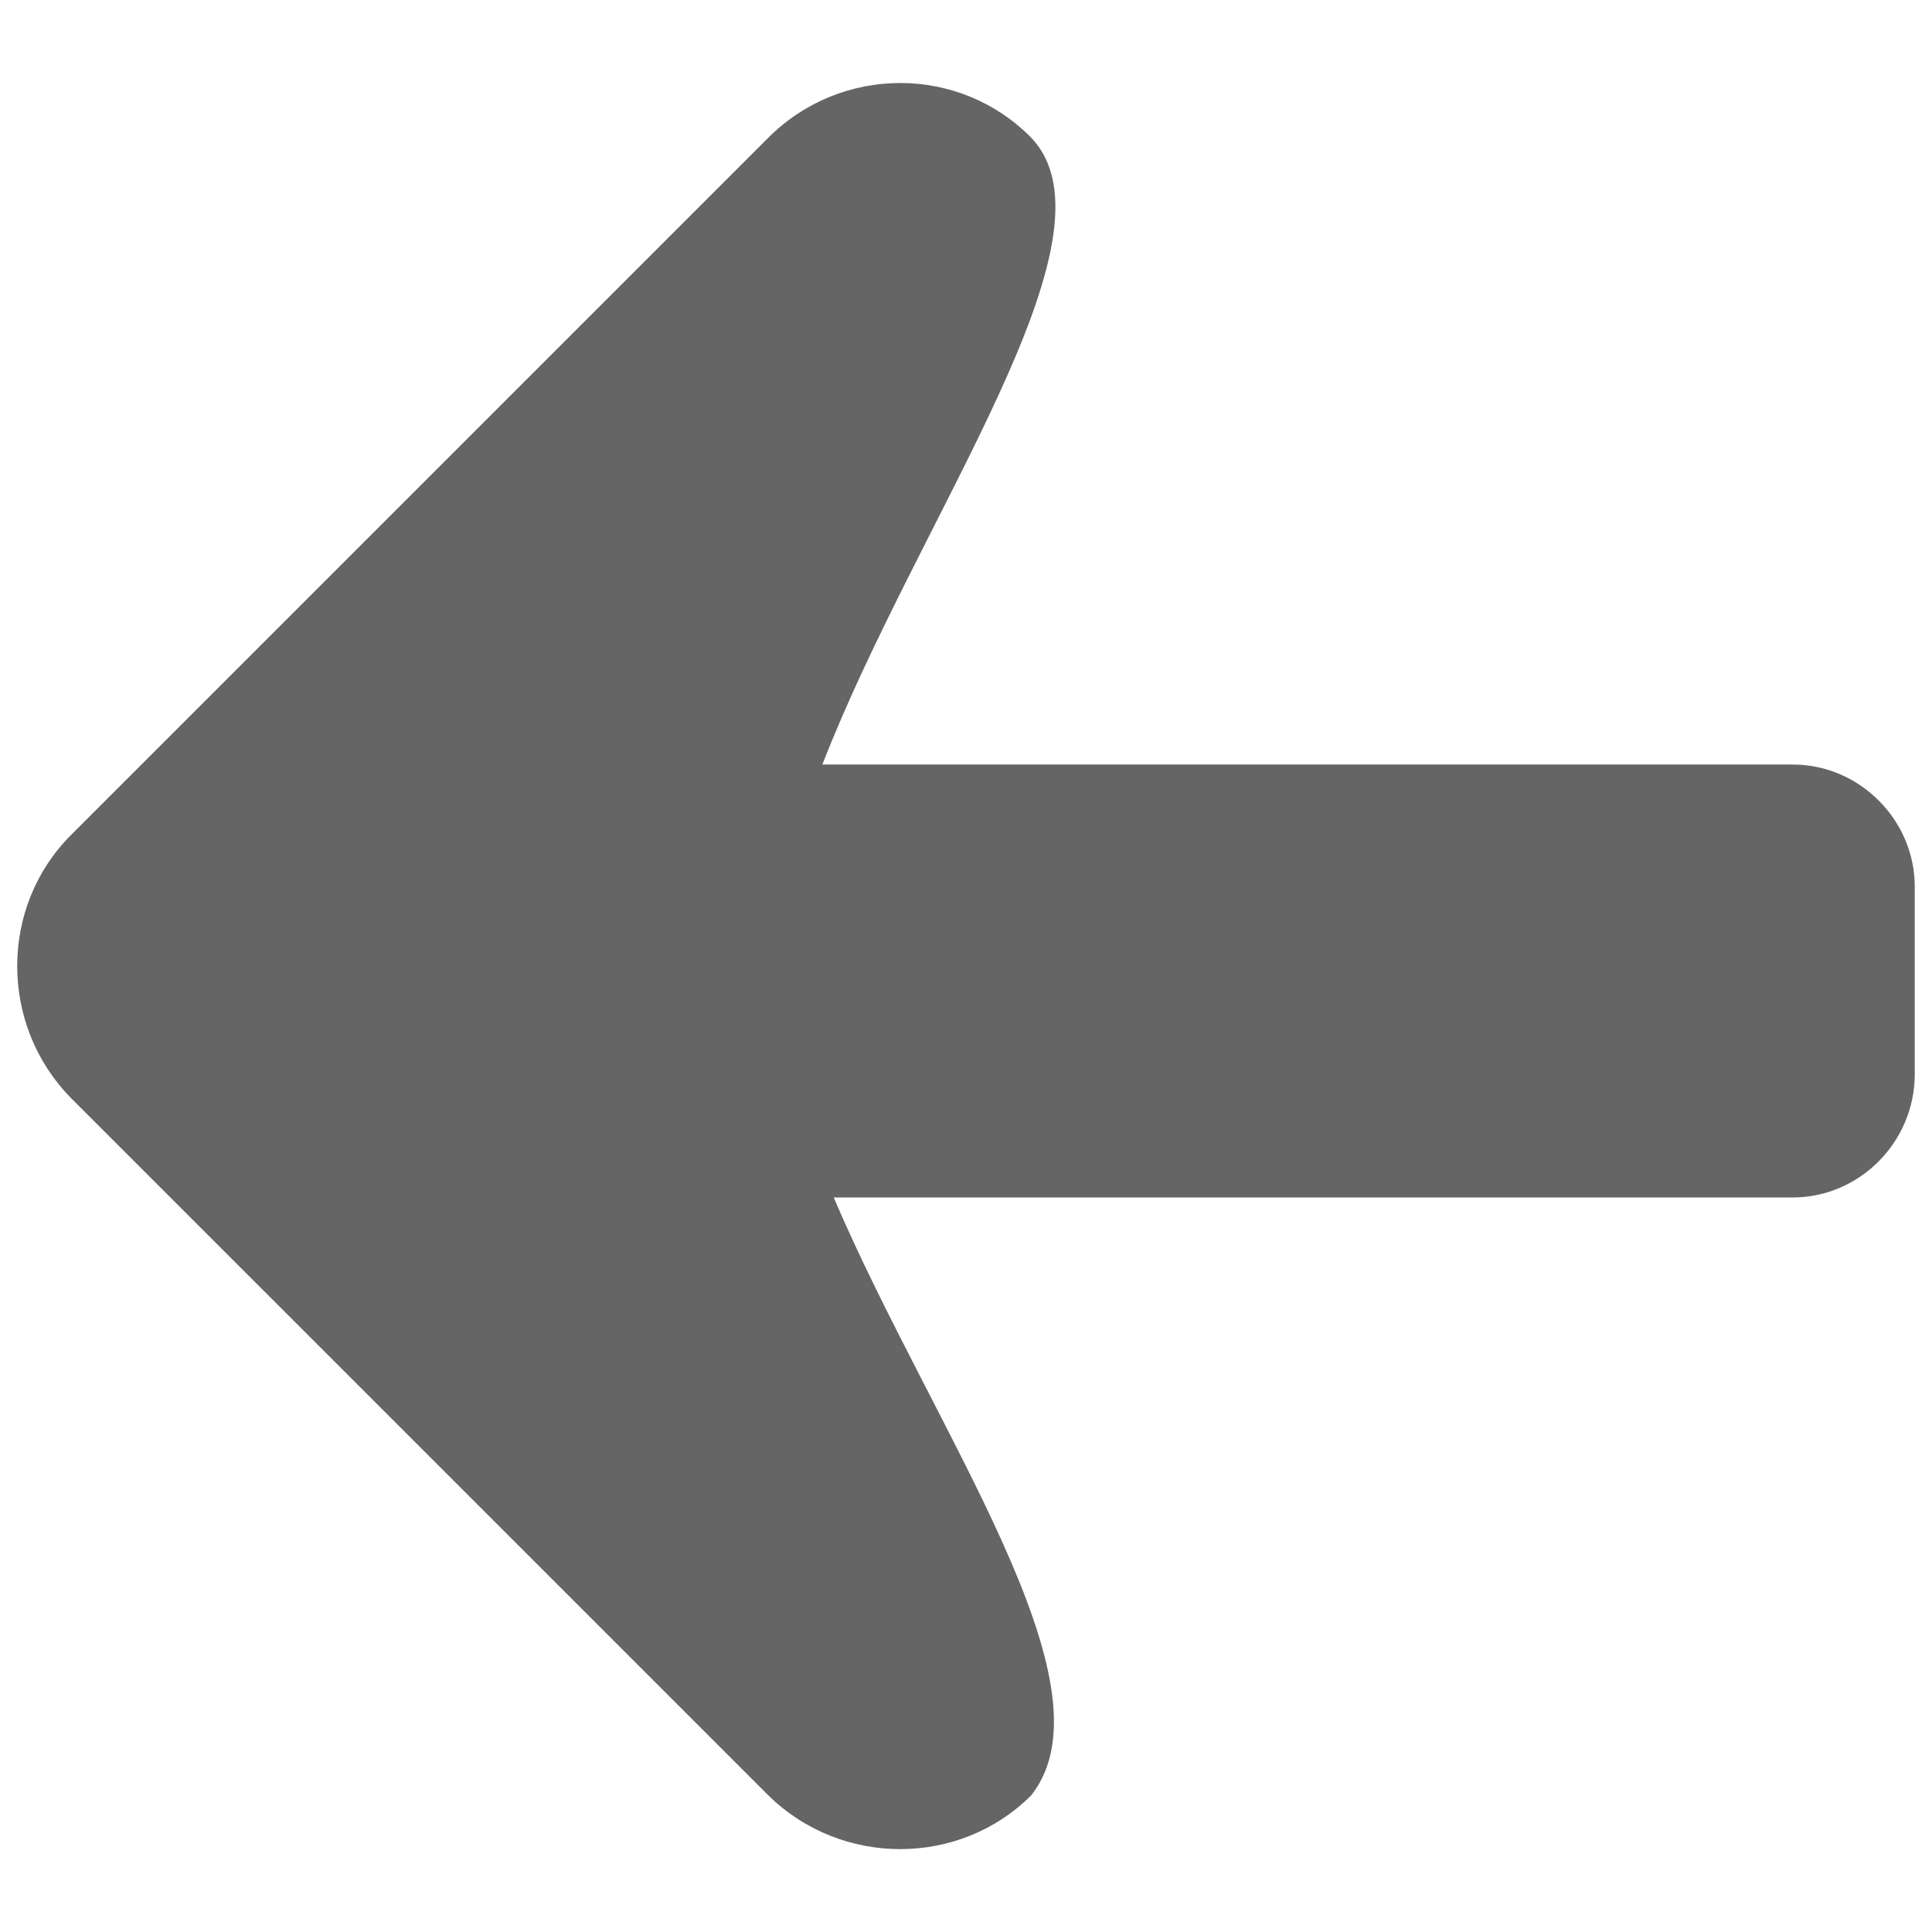
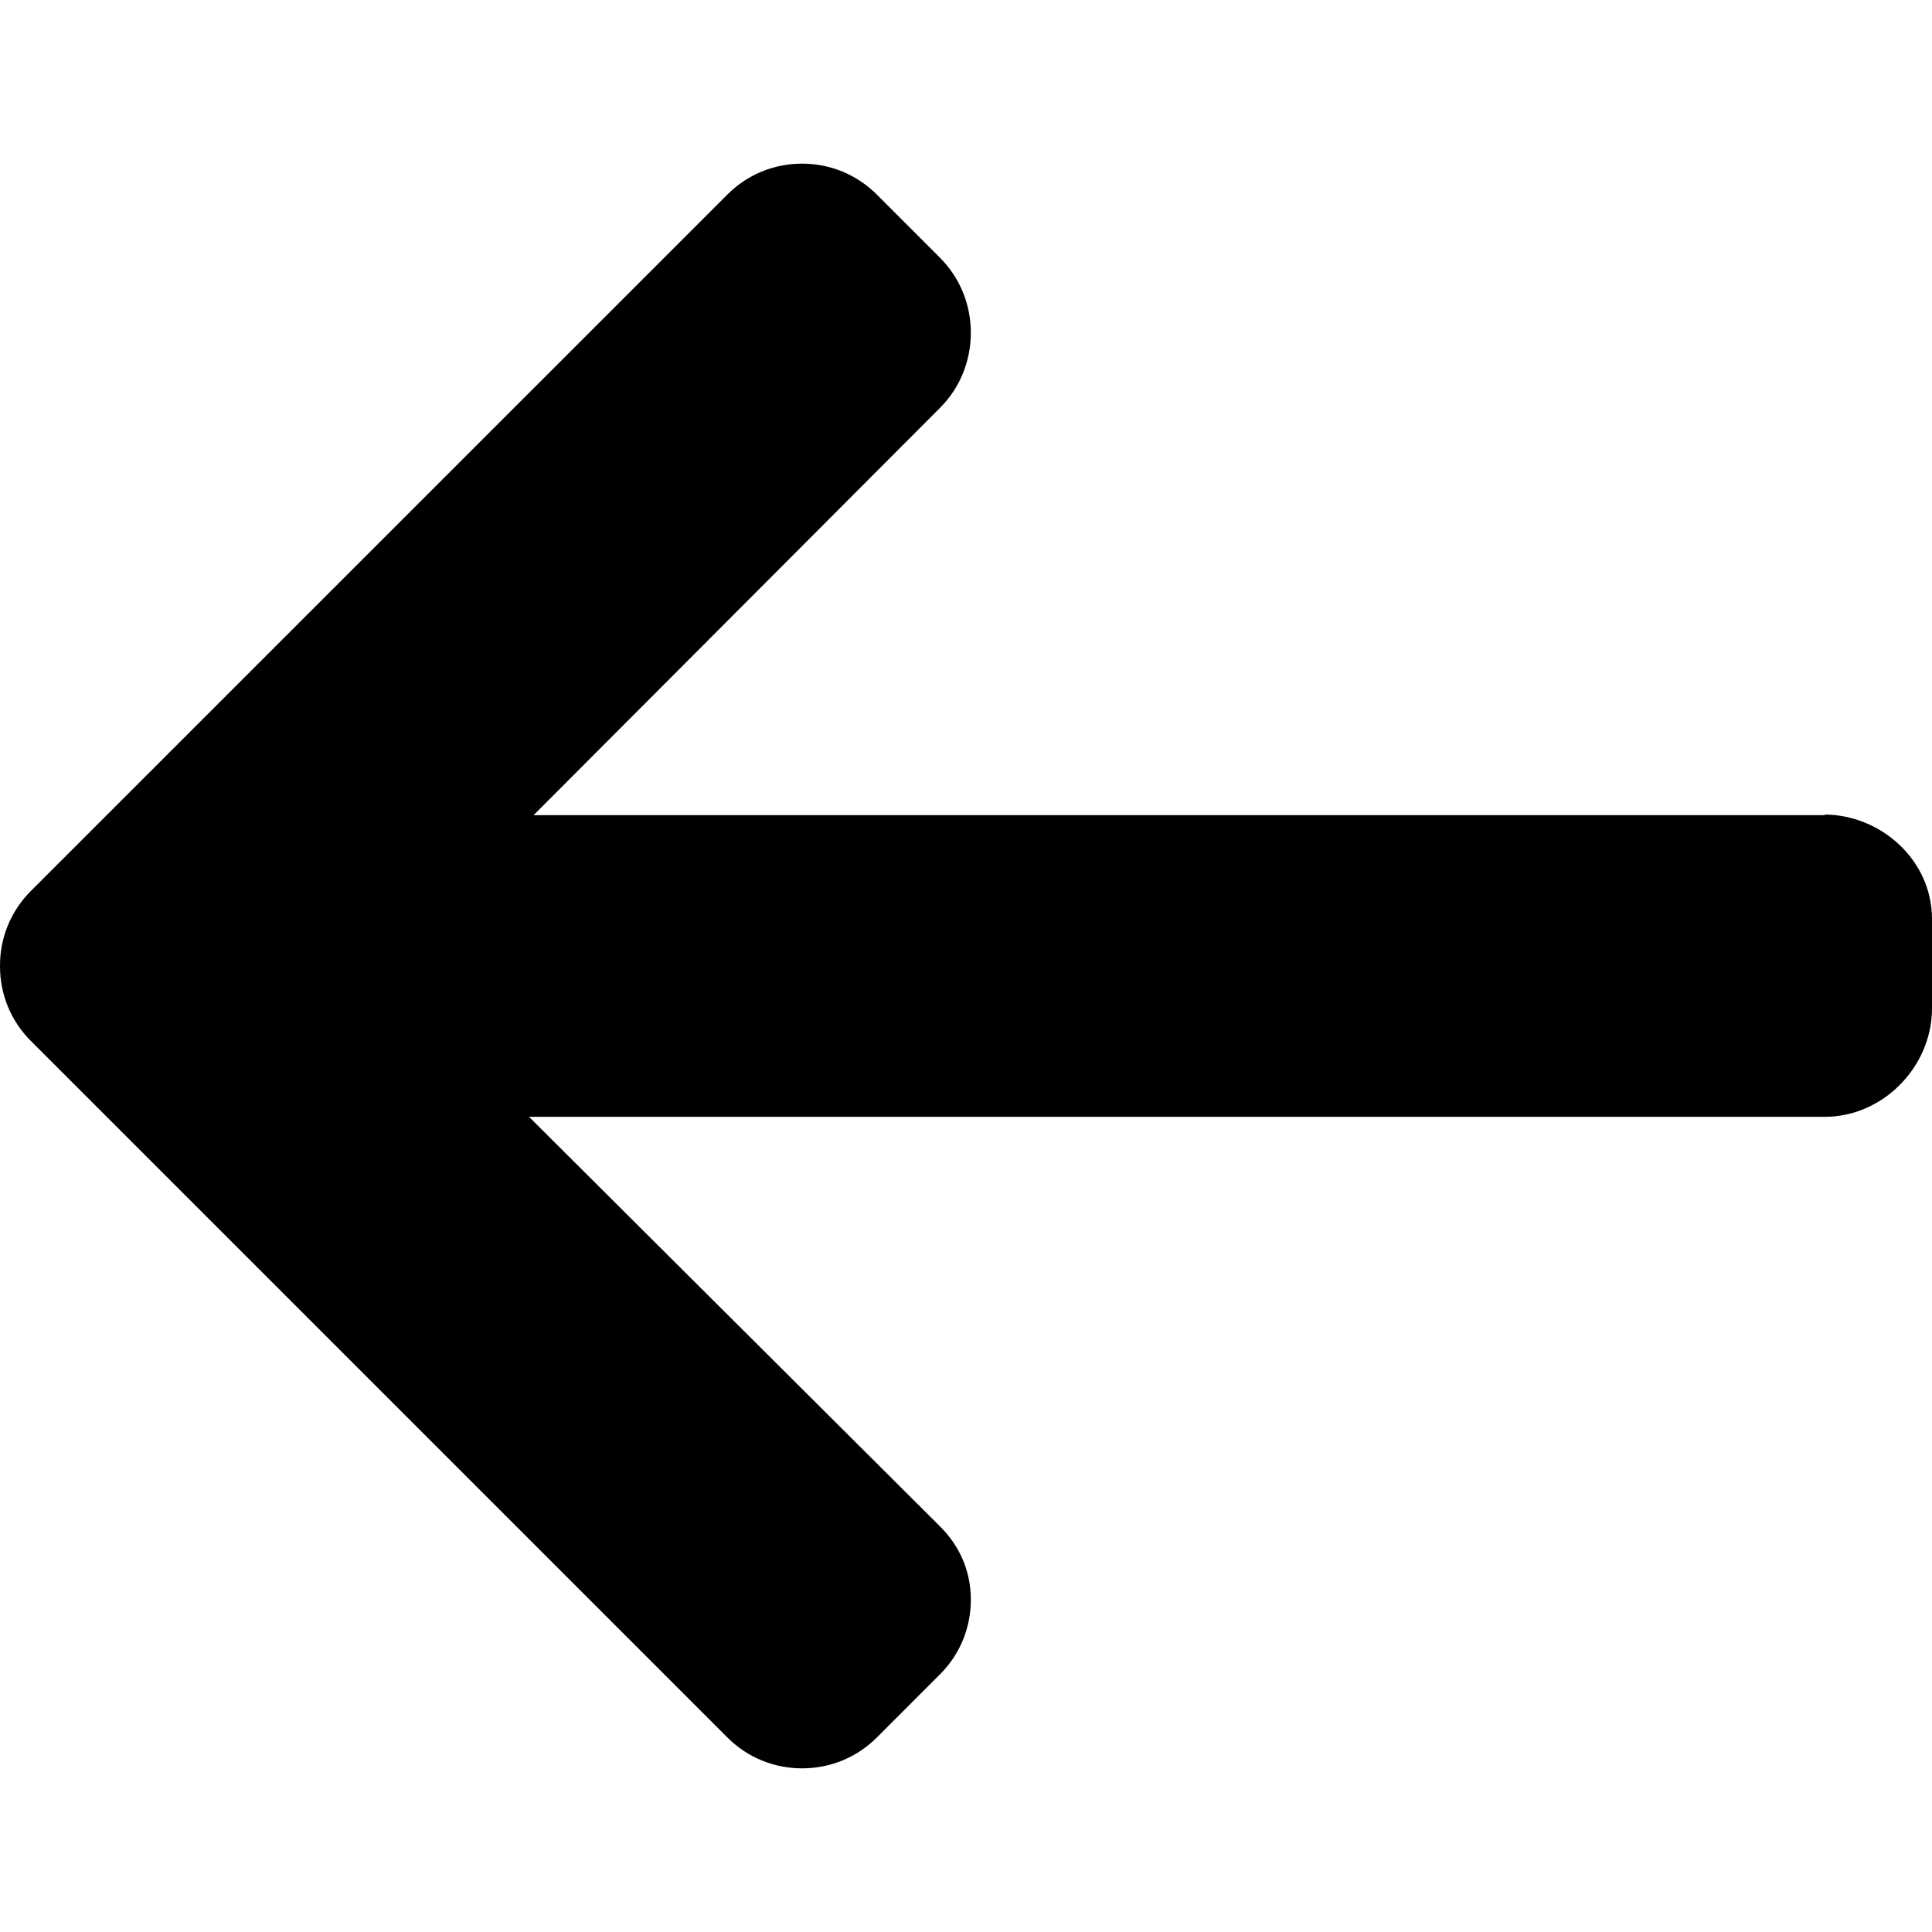
- <svg xmlns="http://www.w3.org/2000/svg" version="1.1" width="1080" height="1080" viewBox="0 0 1080 1080" xml:space="preserve">
-   <defs>
- </defs>
-   <g transform="matrix(1 0 0 1 540 540)" id="37d92180-04c9-4d96-b2cb-c544c5132398">
- </g>
-   <g transform="matrix(1 0 0 1 540 540)" id="68831855-ef6f-4fcd-9614-9932e187d3c0">
-     <rect style="stroke: none; stroke-width: 1; stroke-dasharray: none; stroke-linecap: butt; stroke-dashoffset: 0; stroke-linejoin: miter; stroke-miterlimit: 4; fill: rgb(255,255,255); fill-rule: nonzero; opacity: 1; visibility: hidden;" vector-effect="non-scaling-stroke" x="-540" y="-540" rx="0" ry="0" width="1080" height="1080" />
-   </g>
-   <g transform="matrix(14.65 0 0 14.65 540 540)" id="ef29628f-ebbb-4e19-88f9-37e237919a88">
-     <path style="stroke: rgb(0,0,0); stroke-width: 0; stroke-dasharray: none; stroke-linecap: butt; stroke-dashoffset: 0; stroke-linejoin: miter; stroke-miterlimit: 4; fill: rgb(101,101,101); fill-rule: nonzero; opacity: 1;" vector-effect="non-scaling-stroke" transform=" translate(-49.5, -48.3)" d="M 51.991 79.943 C 49.254 82.682 44.739 82.682 41.954 79.943 L 15.349 53.339 C 12.612 50.554 12.612 46.039 15.349 43.302 L 41.954 16.697 C 44.739 13.911 49.254 13.911 51.991 16.697 C 55.592 20.49 47.717 31.104 44.019 40.612 L 81.046 40.612 C 83.591 40.612 85.702 42.726 85.702 45.271 L 85.702 52.426 C 85.702 55.02 83.591 57.132 81.046 57.132 L 44.451 57.132 C 48.293 66.115 55.304 75.718 51.991 79.943 z" stroke-linecap="round" />
+ <svg xmlns="http://www.w3.org/2000/svg" fill="#000000" height="800px" width="800px" version="1.1" id="Layer_1" viewBox="0 0 492 492" xml:space="preserve">
+   <g>
+     <g>
+       <path d="M464.344,207.418l0.768,0.168H135.888l103.496-103.724c5.068-5.064,7.848-11.924,7.848-19.124    c0-7.2-2.78-14.012-7.848-19.088L223.28,49.538c-5.064-5.064-11.812-7.864-19.008-7.864c-7.2,0-13.952,2.78-19.016,7.844    L7.844,226.914C2.76,231.998-0.02,238.77,0,245.974c-0.02,7.244,2.76,14.02,7.844,19.096l177.412,177.412    c5.064,5.06,11.812,7.844,19.016,7.844c7.196,0,13.944-2.788,19.008-7.844l16.104-16.112c5.068-5.056,7.848-11.808,7.848-19.008    c0-7.196-2.78-13.592-7.848-18.652L134.72,284.406h329.992c14.828,0,27.288-12.78,27.288-27.6v-22.788    C492,219.198,479.172,207.418,464.344,207.418z" />
+     </g>
  </g>
</svg>
